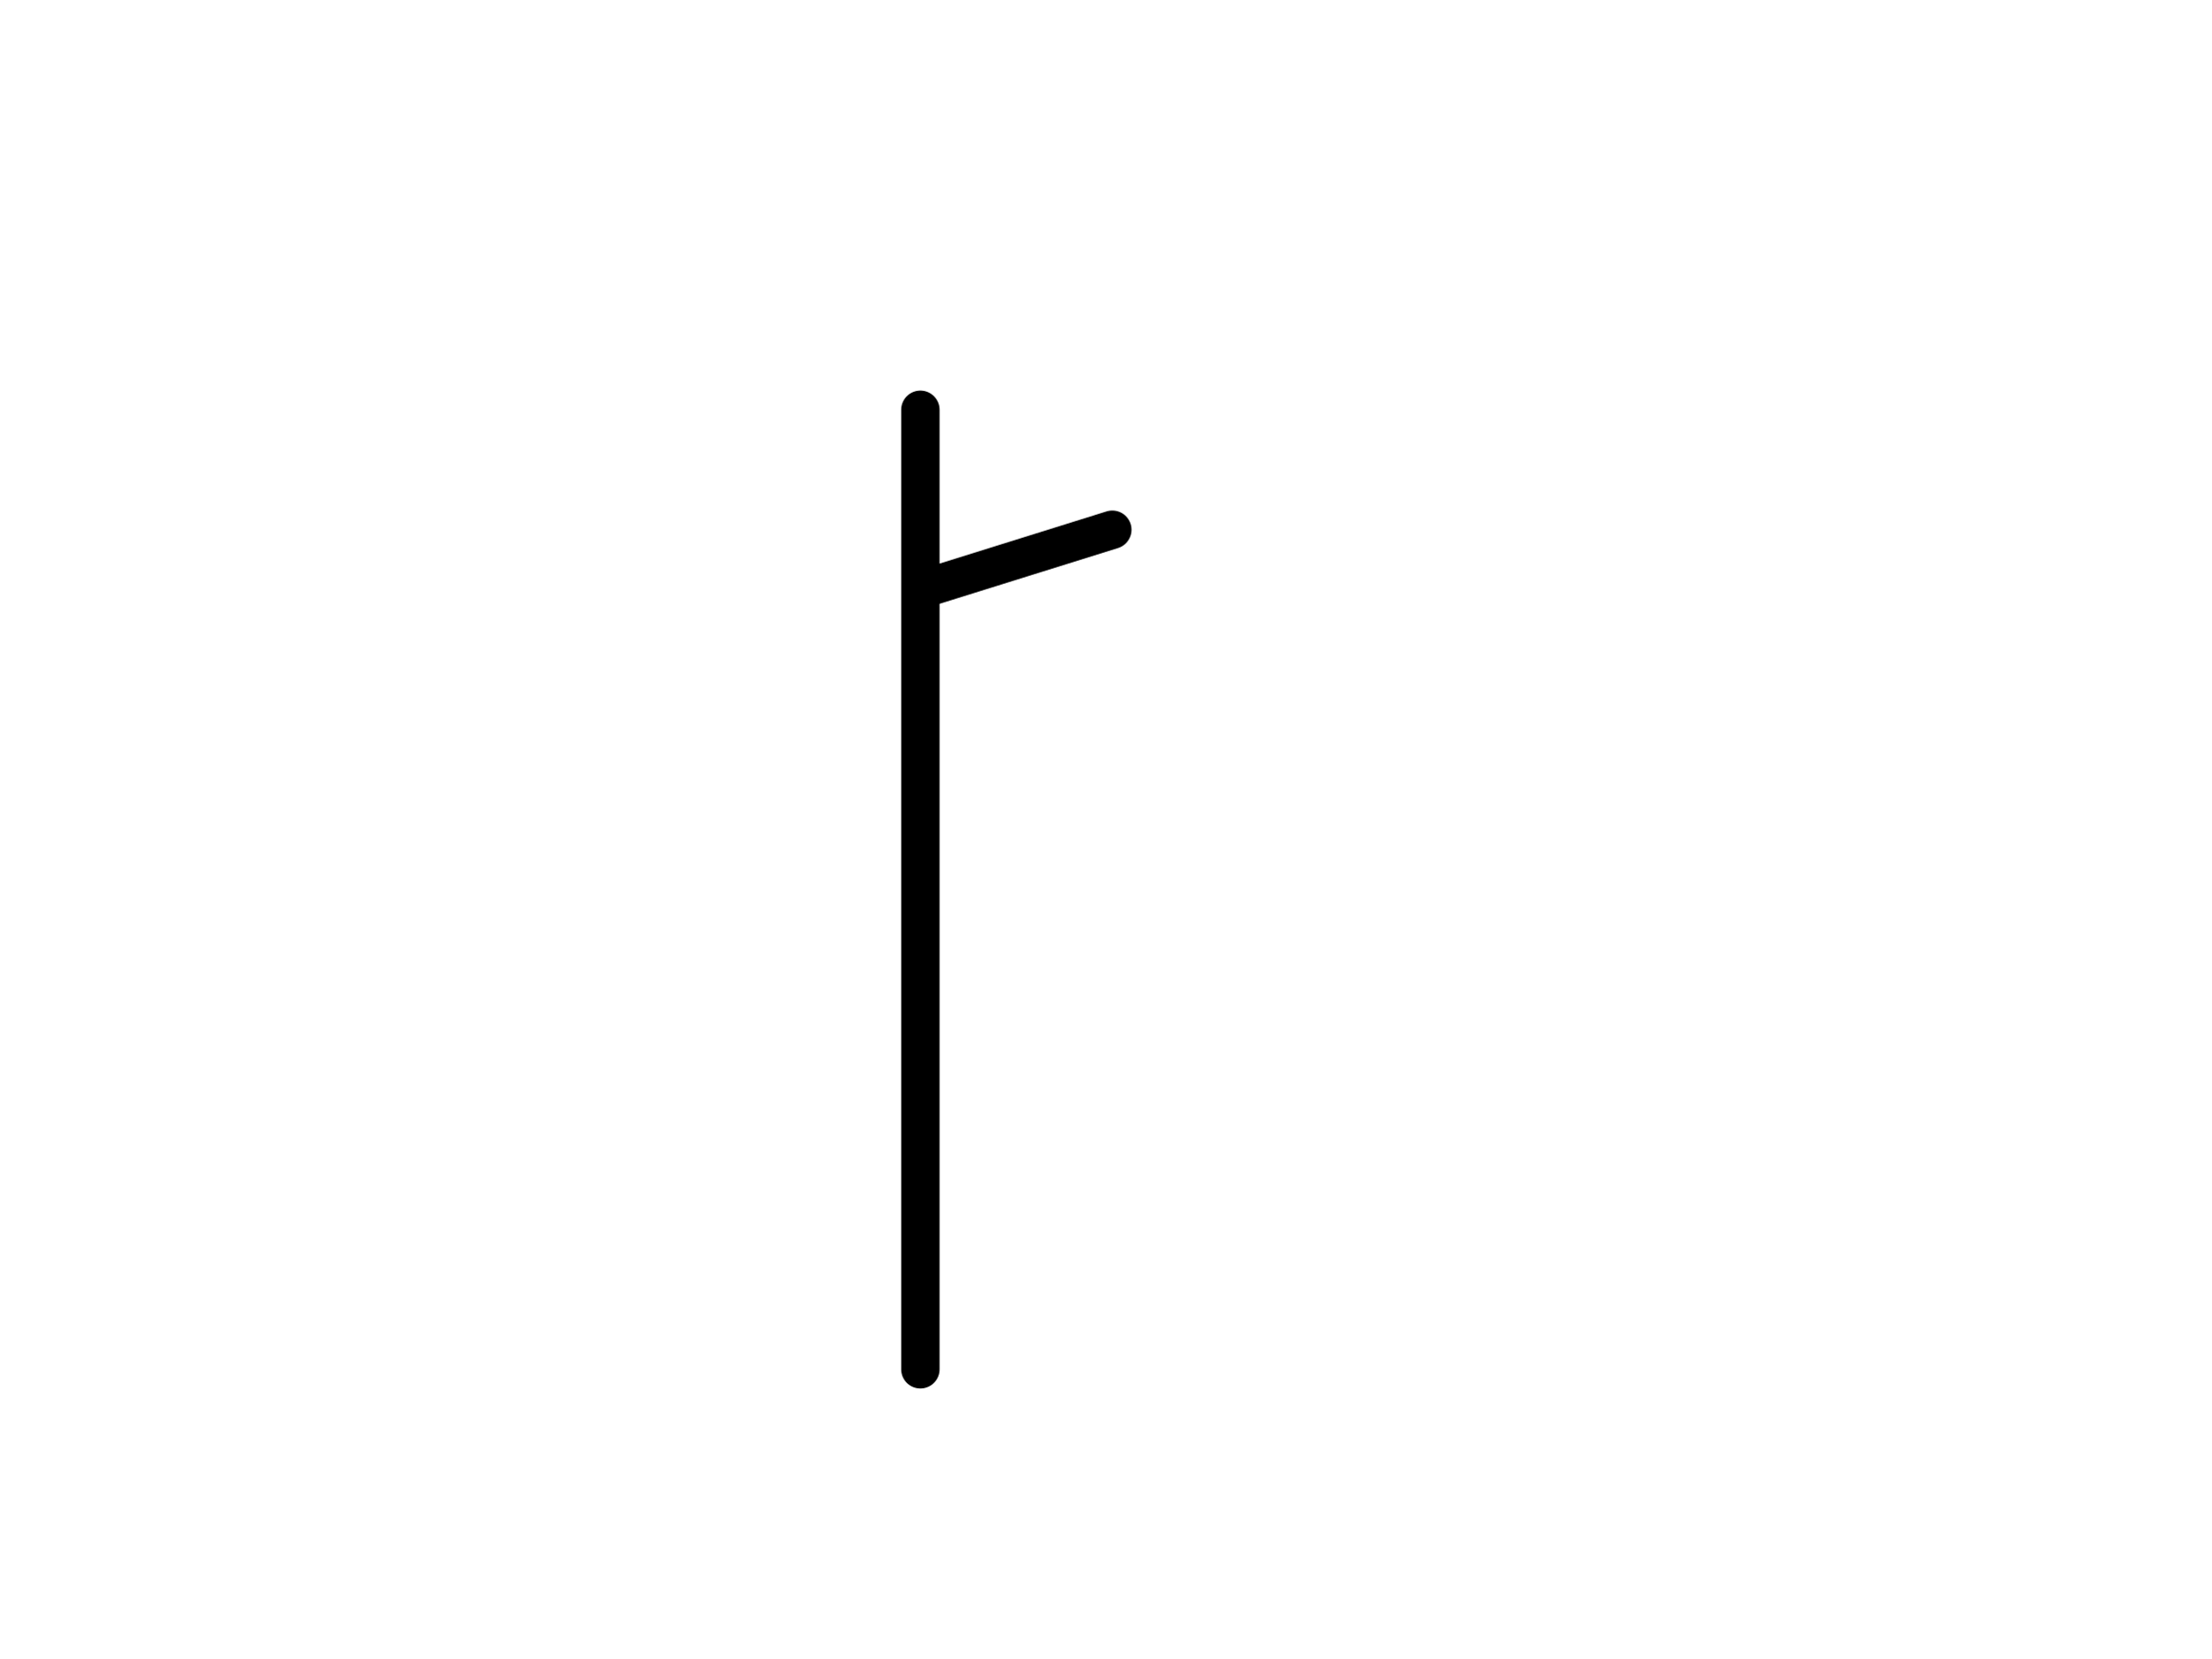
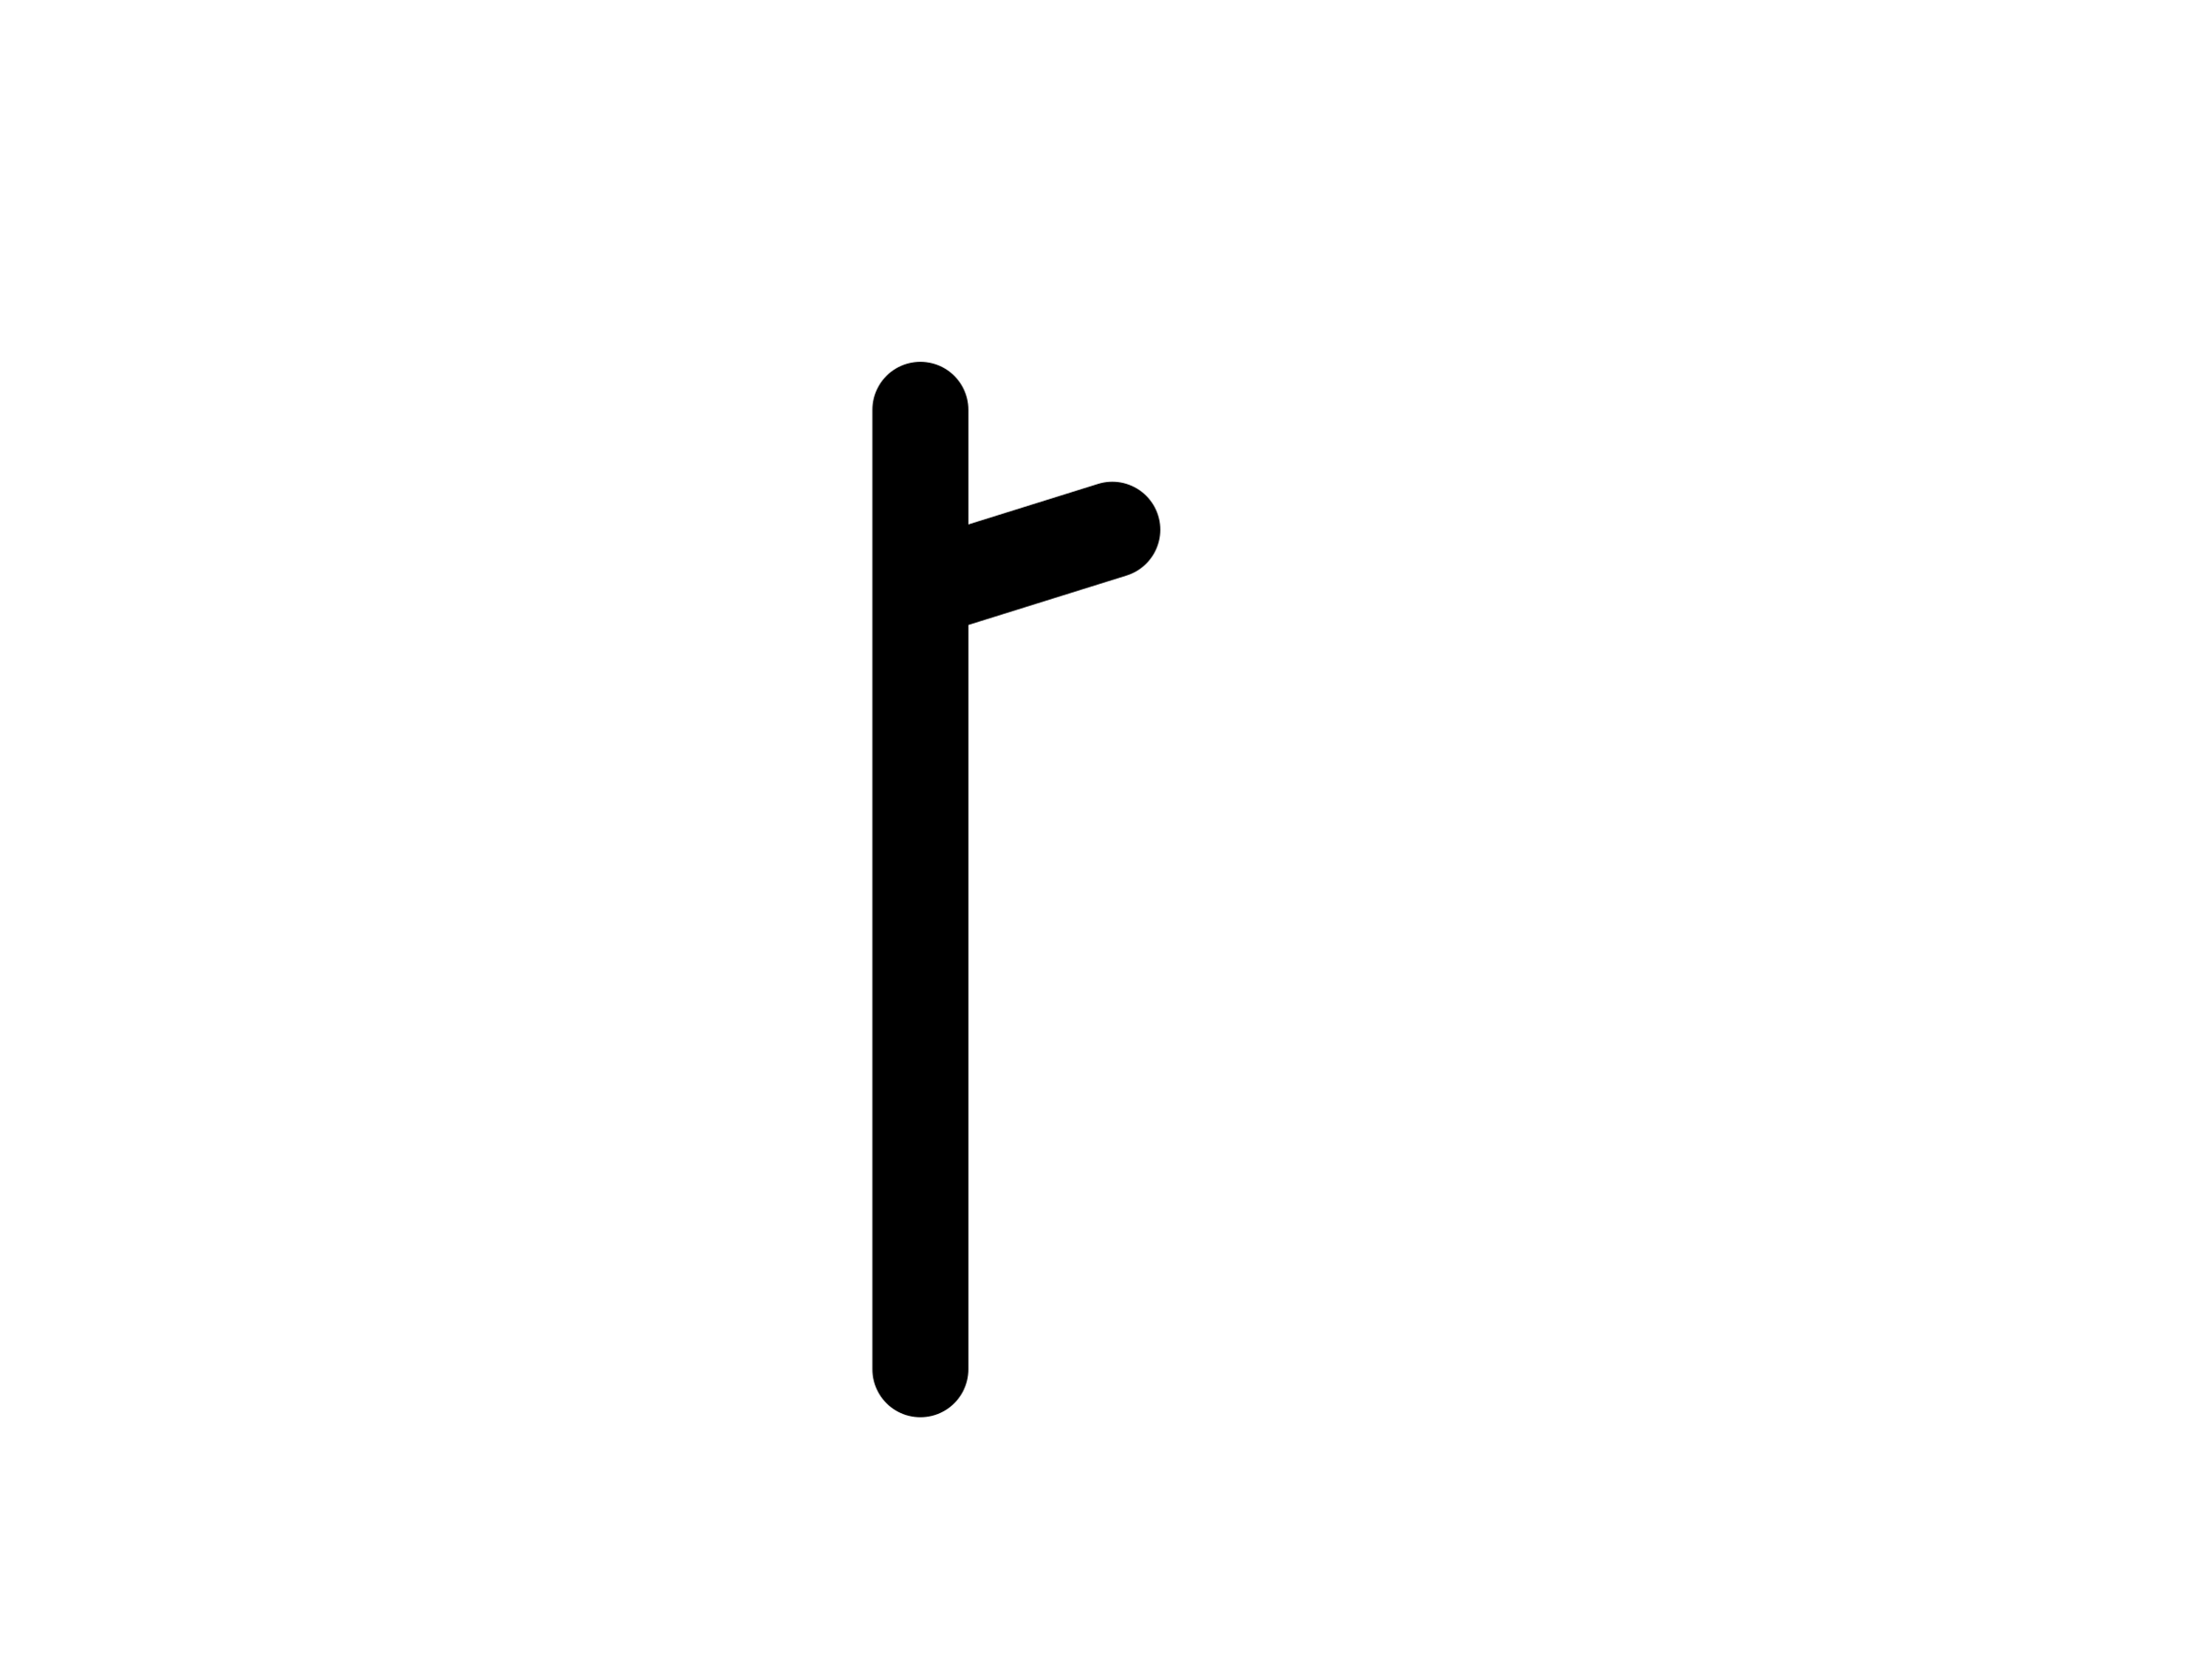
<svg xmlns="http://www.w3.org/2000/svg" xmlns:xlink="http://www.w3.org/1999/xlink" height="345.6pt" version="1.1" viewBox="0 0 460.8 345.6" width="460.8pt">
  <defs>
    <style type="text/css">
*{stroke-linecap:butt;stroke-linejoin:round;}
  </style>
  </defs>
  <g id="figure_1">
    <g id="patch_1">
      <path d="M 0 345.6  L 460.8 345.6  L 460.8 0  L 0 0  z " style="fill:none;" />
    </g>
    <g id="axes_1">
      <g id="patch_2">
        <path d="M 169.632 307.584  L 302.688 307.584  L 302.688 41.472  L 169.632 41.472  z " style="fill:none;" />
      </g>
      <g id="Barbs_1">
        <defs>
-           <path d="M 0 0  L 0 -200  L 0 -162.5  L 40 -175  L 0 -162.5  z " id="m614c27dca1" style="stroke:#000000;stroke-width:8;" />
+           <path d="M 0 0  L 0 -200  L 0 -162.5  L 40 -175  L 0 -162.5  z " id="maac4ec65a9" style="stroke:#000000;stroke-width:20;" />
        </defs>
-         <g clip-path="url(#p9e763376ff)">
-           <use style="stroke:#000000;stroke-width:8;" x="191.808" xlink:href="#m614c27dca1" y="285.408" />
+         <g clip-path="url(#pb8fccb26b6)">
+           <use style="stroke:#000000;stroke-width:20;" x="191.808" xlink:href="#maac4ec65a9" y="285.408" />
        </g>
      </g>
      <g id="Barbs_2" />
      <g id="matplotlib.axis_1" />
      <g id="matplotlib.axis_2" />
    </g>
  </g>
  <defs>
-     <clipPath id="p9e763376ff">
+     <clipPath id="pb8fccb26b6">
      <rect height="266.112" width="133.056" x="169.632" y="41.472" />
    </clipPath>
  </defs>
</svg>
